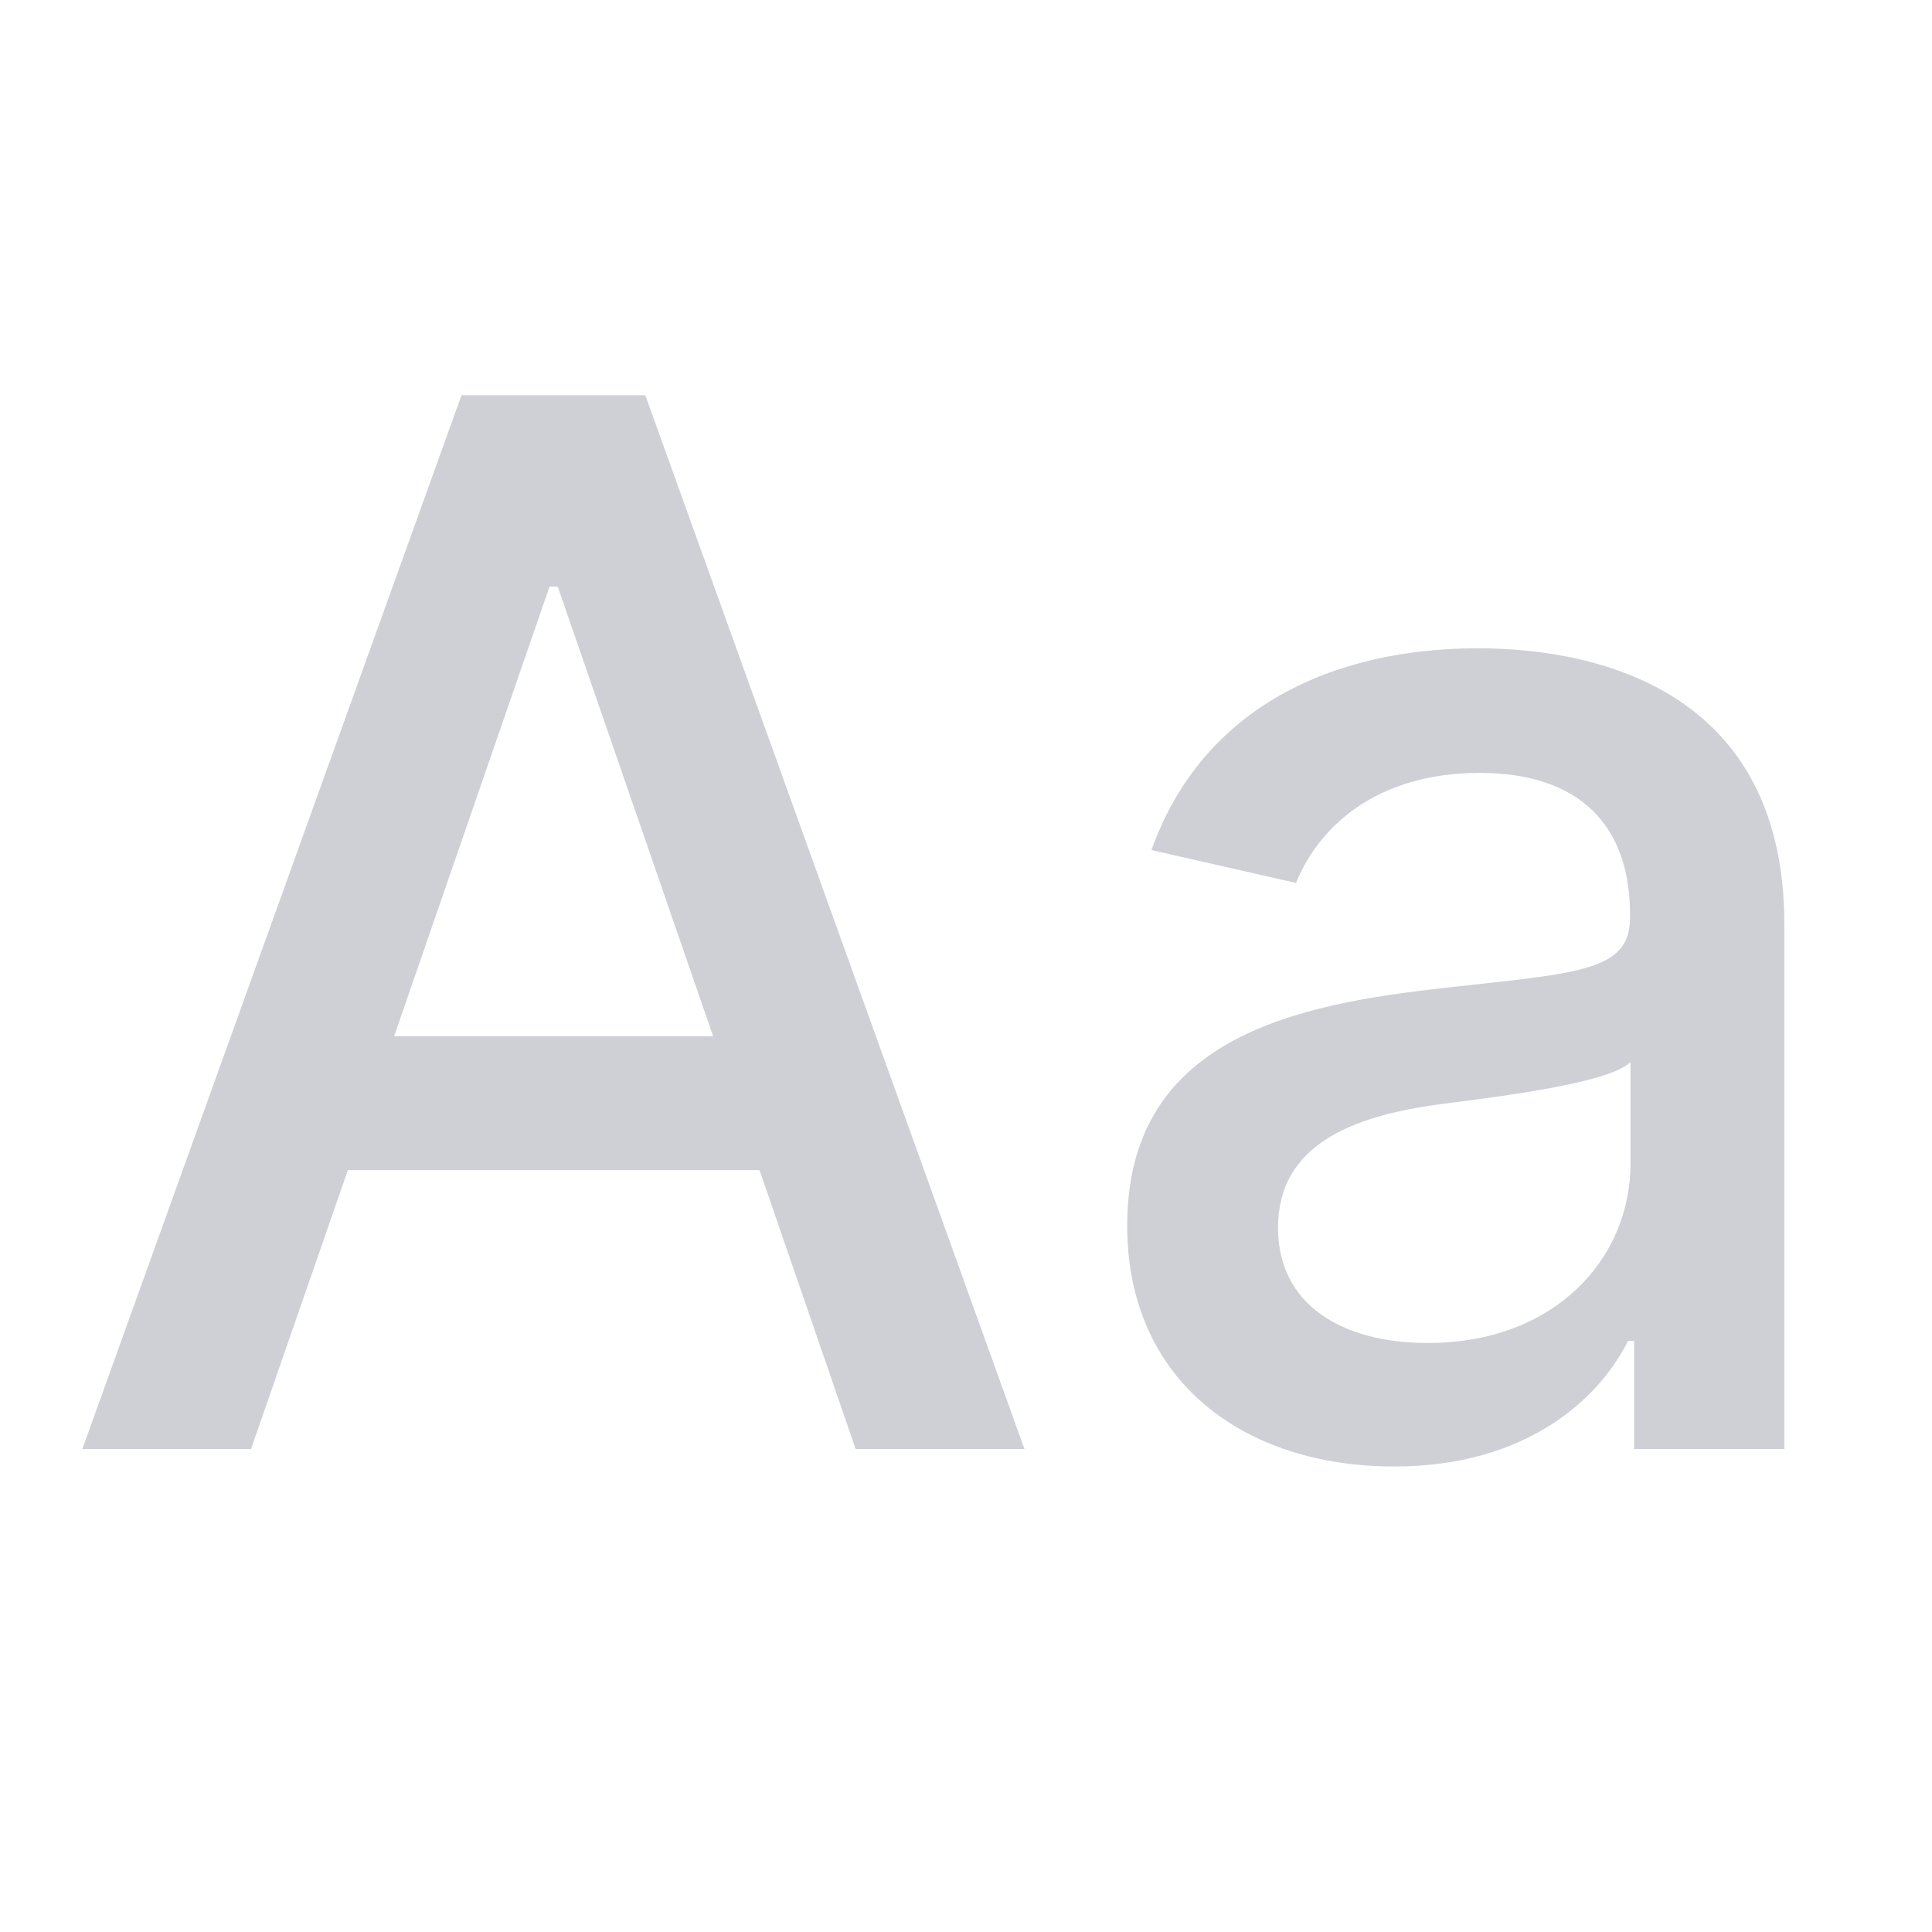
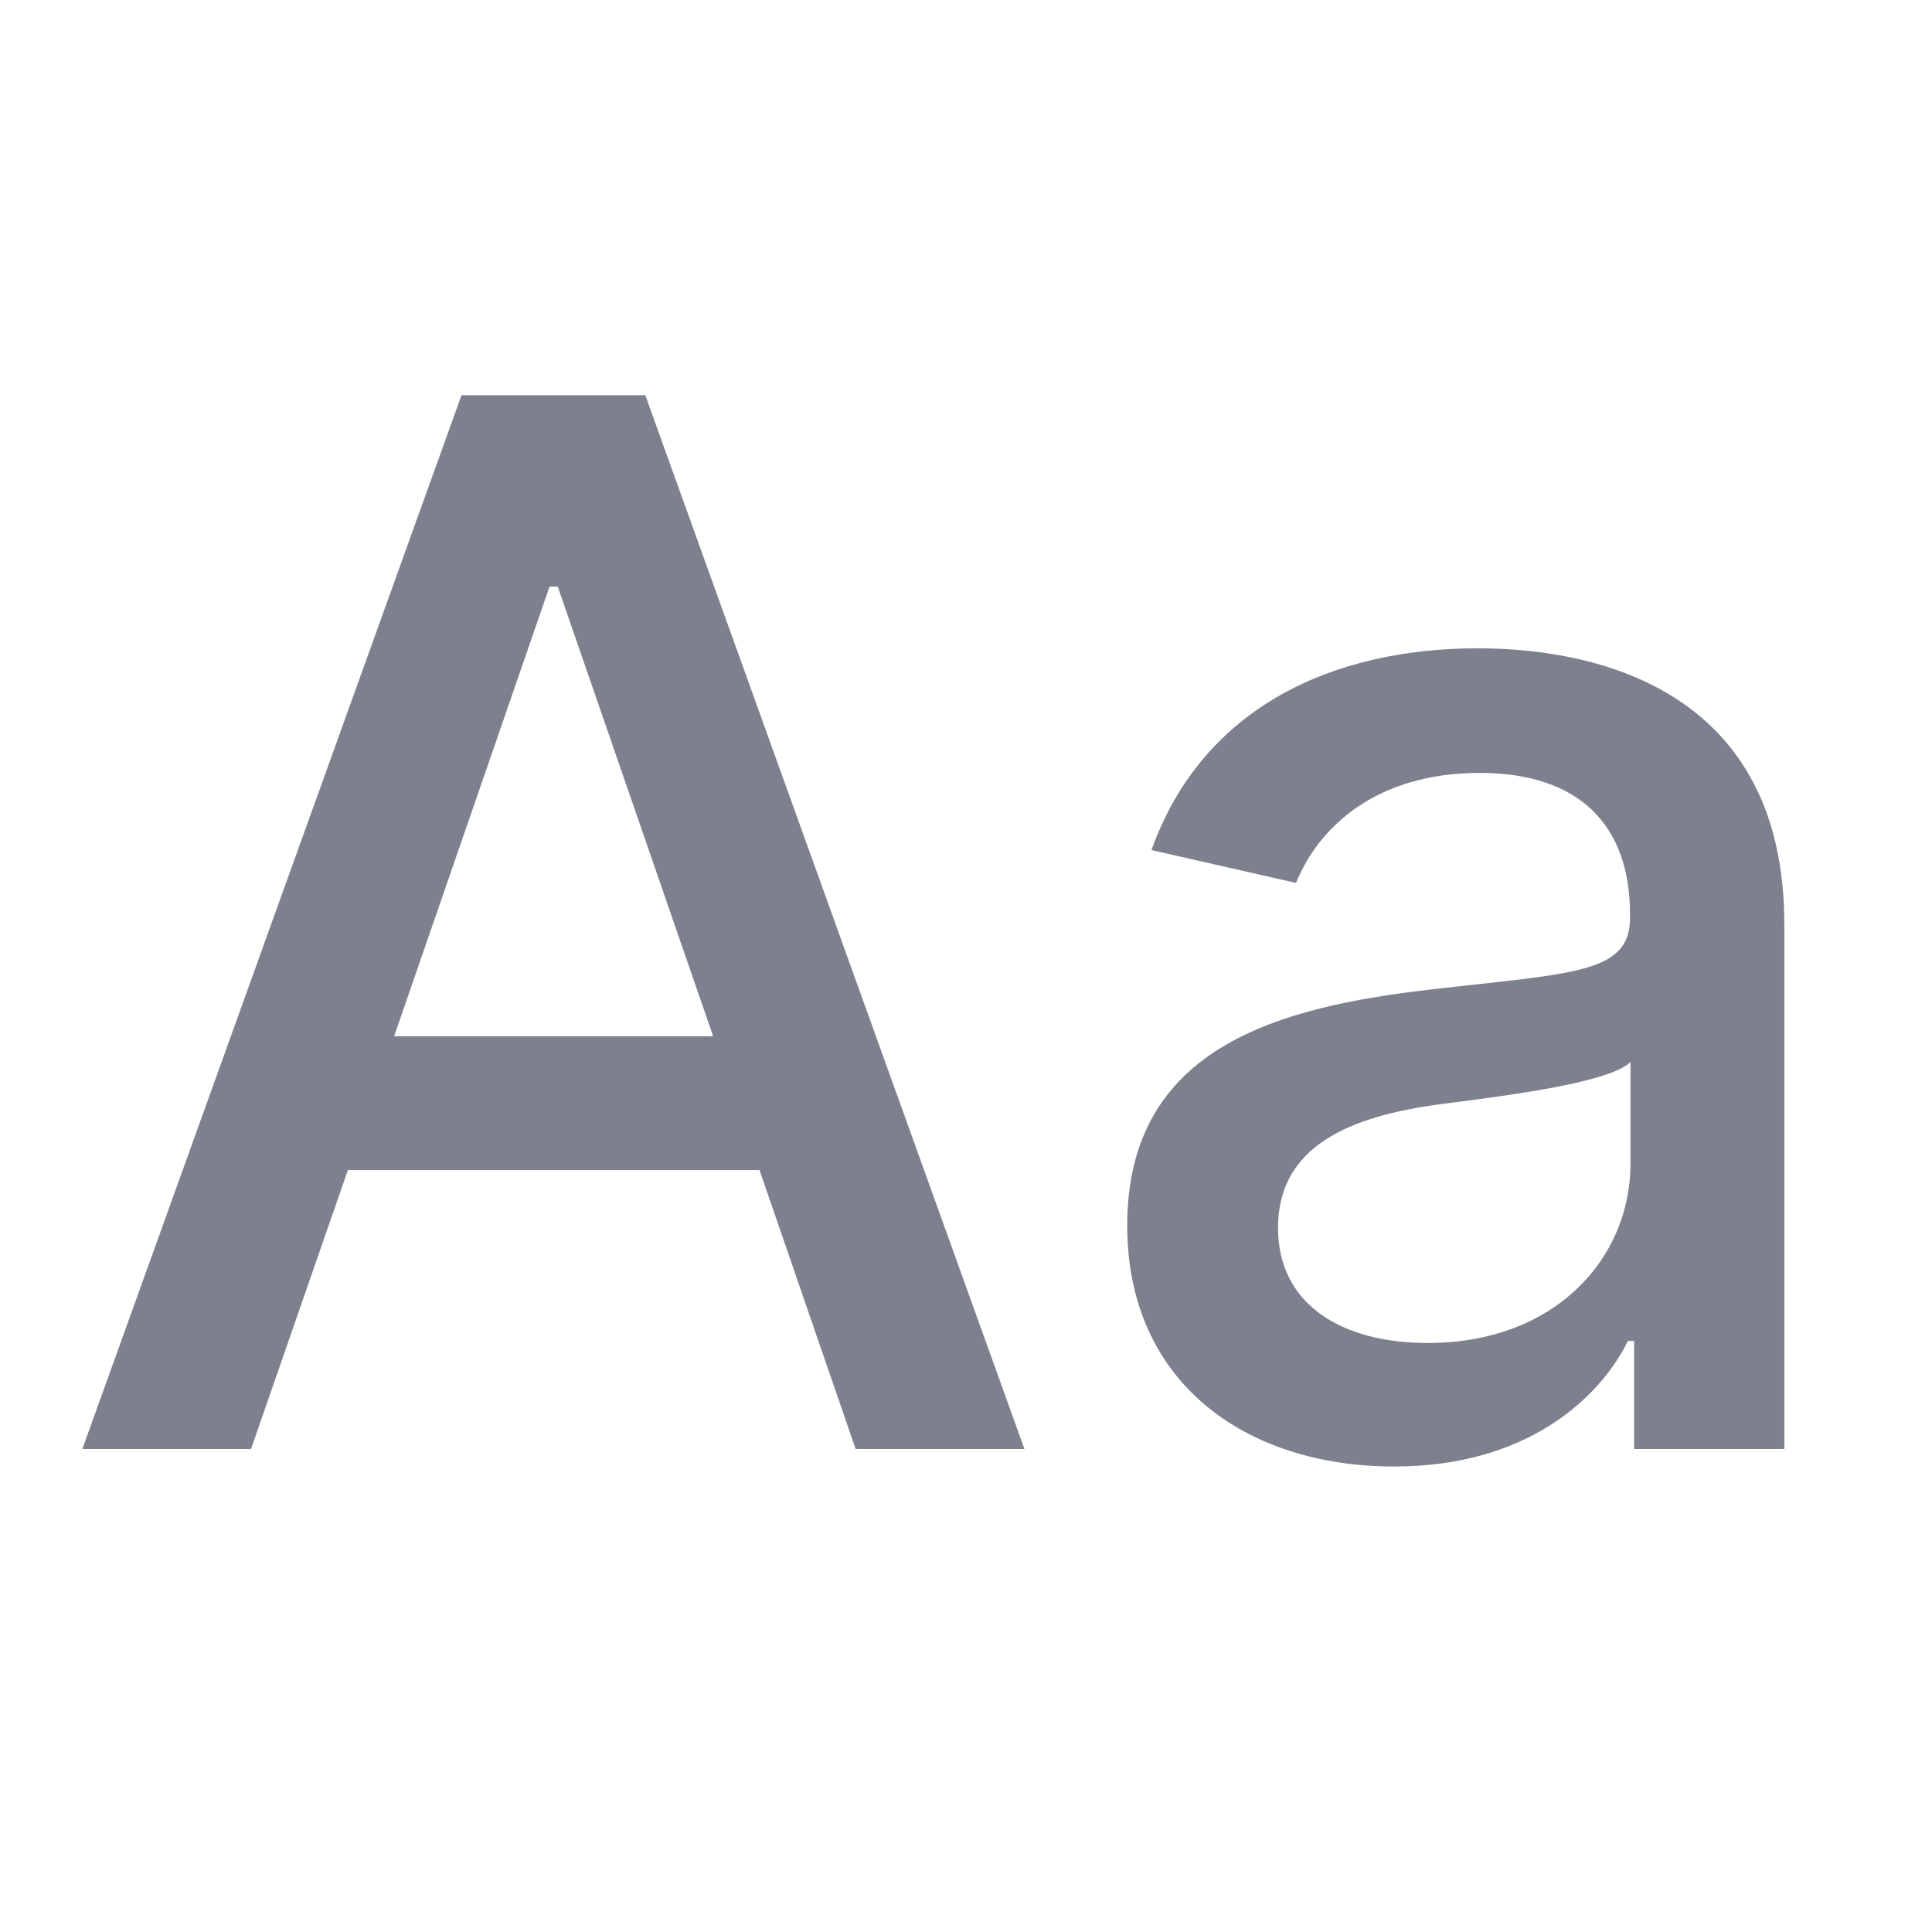
<svg xmlns="http://www.w3.org/2000/svg" width="16" height="16" viewBox="0 0 16 16" fill="none">
-   <path d="M2.079 12L2.881 9.69H6.29L7.086 12H8.484L5.344 3.273H3.822L0.682 12H2.079ZM3.264 8.582L4.551 4.858H4.619L5.906 8.582H3.264Z" fill="#CED0D6" />
-   <path d="M11.547 12.145C12.629 12.145 13.239 11.595 13.482 11.105H13.533V12H14.777V7.653C14.777 5.749 13.277 5.369 12.237 5.369C11.053 5.369 9.962 5.847 9.536 7.04L10.733 7.312C10.921 6.848 11.398 6.401 12.254 6.401C13.077 6.401 13.499 6.831 13.499 7.572V7.602C13.499 8.067 13.021 8.058 11.845 8.195C10.605 8.339 9.335 8.663 9.335 10.15C9.335 11.438 10.303 12.145 11.547 12.145ZM11.824 11.122C11.104 11.122 10.584 10.798 10.584 10.168C10.584 9.486 11.189 9.243 11.926 9.145C12.34 9.089 13.32 8.979 13.503 8.795V9.639C13.503 10.415 12.885 11.122 11.824 11.122Z" fill="#CED0D6" />
+   <path d="M2.079 12L2.881 9.69H6.29L7.086 12H8.484L5.344 3.273H3.822L0.682 12H2.079ZM3.264 8.582L4.551 4.858H4.619L5.906 8.582H3.264Z" fill="#7d818d" />
+   <path d="M11.547 12.145C12.629 12.145 13.239 11.595 13.482 11.105H13.533V12H14.777V7.653C14.777 5.749 13.277 5.369 12.237 5.369C11.053 5.369 9.962 5.847 9.536 7.04L10.733 7.312C10.921 6.848 11.398 6.401 12.254 6.401C13.077 6.401 13.499 6.831 13.499 7.572V7.602C13.499 8.067 13.021 8.058 11.845 8.195C10.605 8.339 9.335 8.663 9.335 10.15C9.335 11.438 10.303 12.145 11.547 12.145ZM11.824 11.122C11.104 11.122 10.584 10.798 10.584 10.168C10.584 9.486 11.189 9.243 11.926 9.145C12.34 9.089 13.32 8.979 13.503 8.795V9.639C13.503 10.415 12.885 11.122 11.824 11.122Z" fill="#7d818d" />
</svg>
